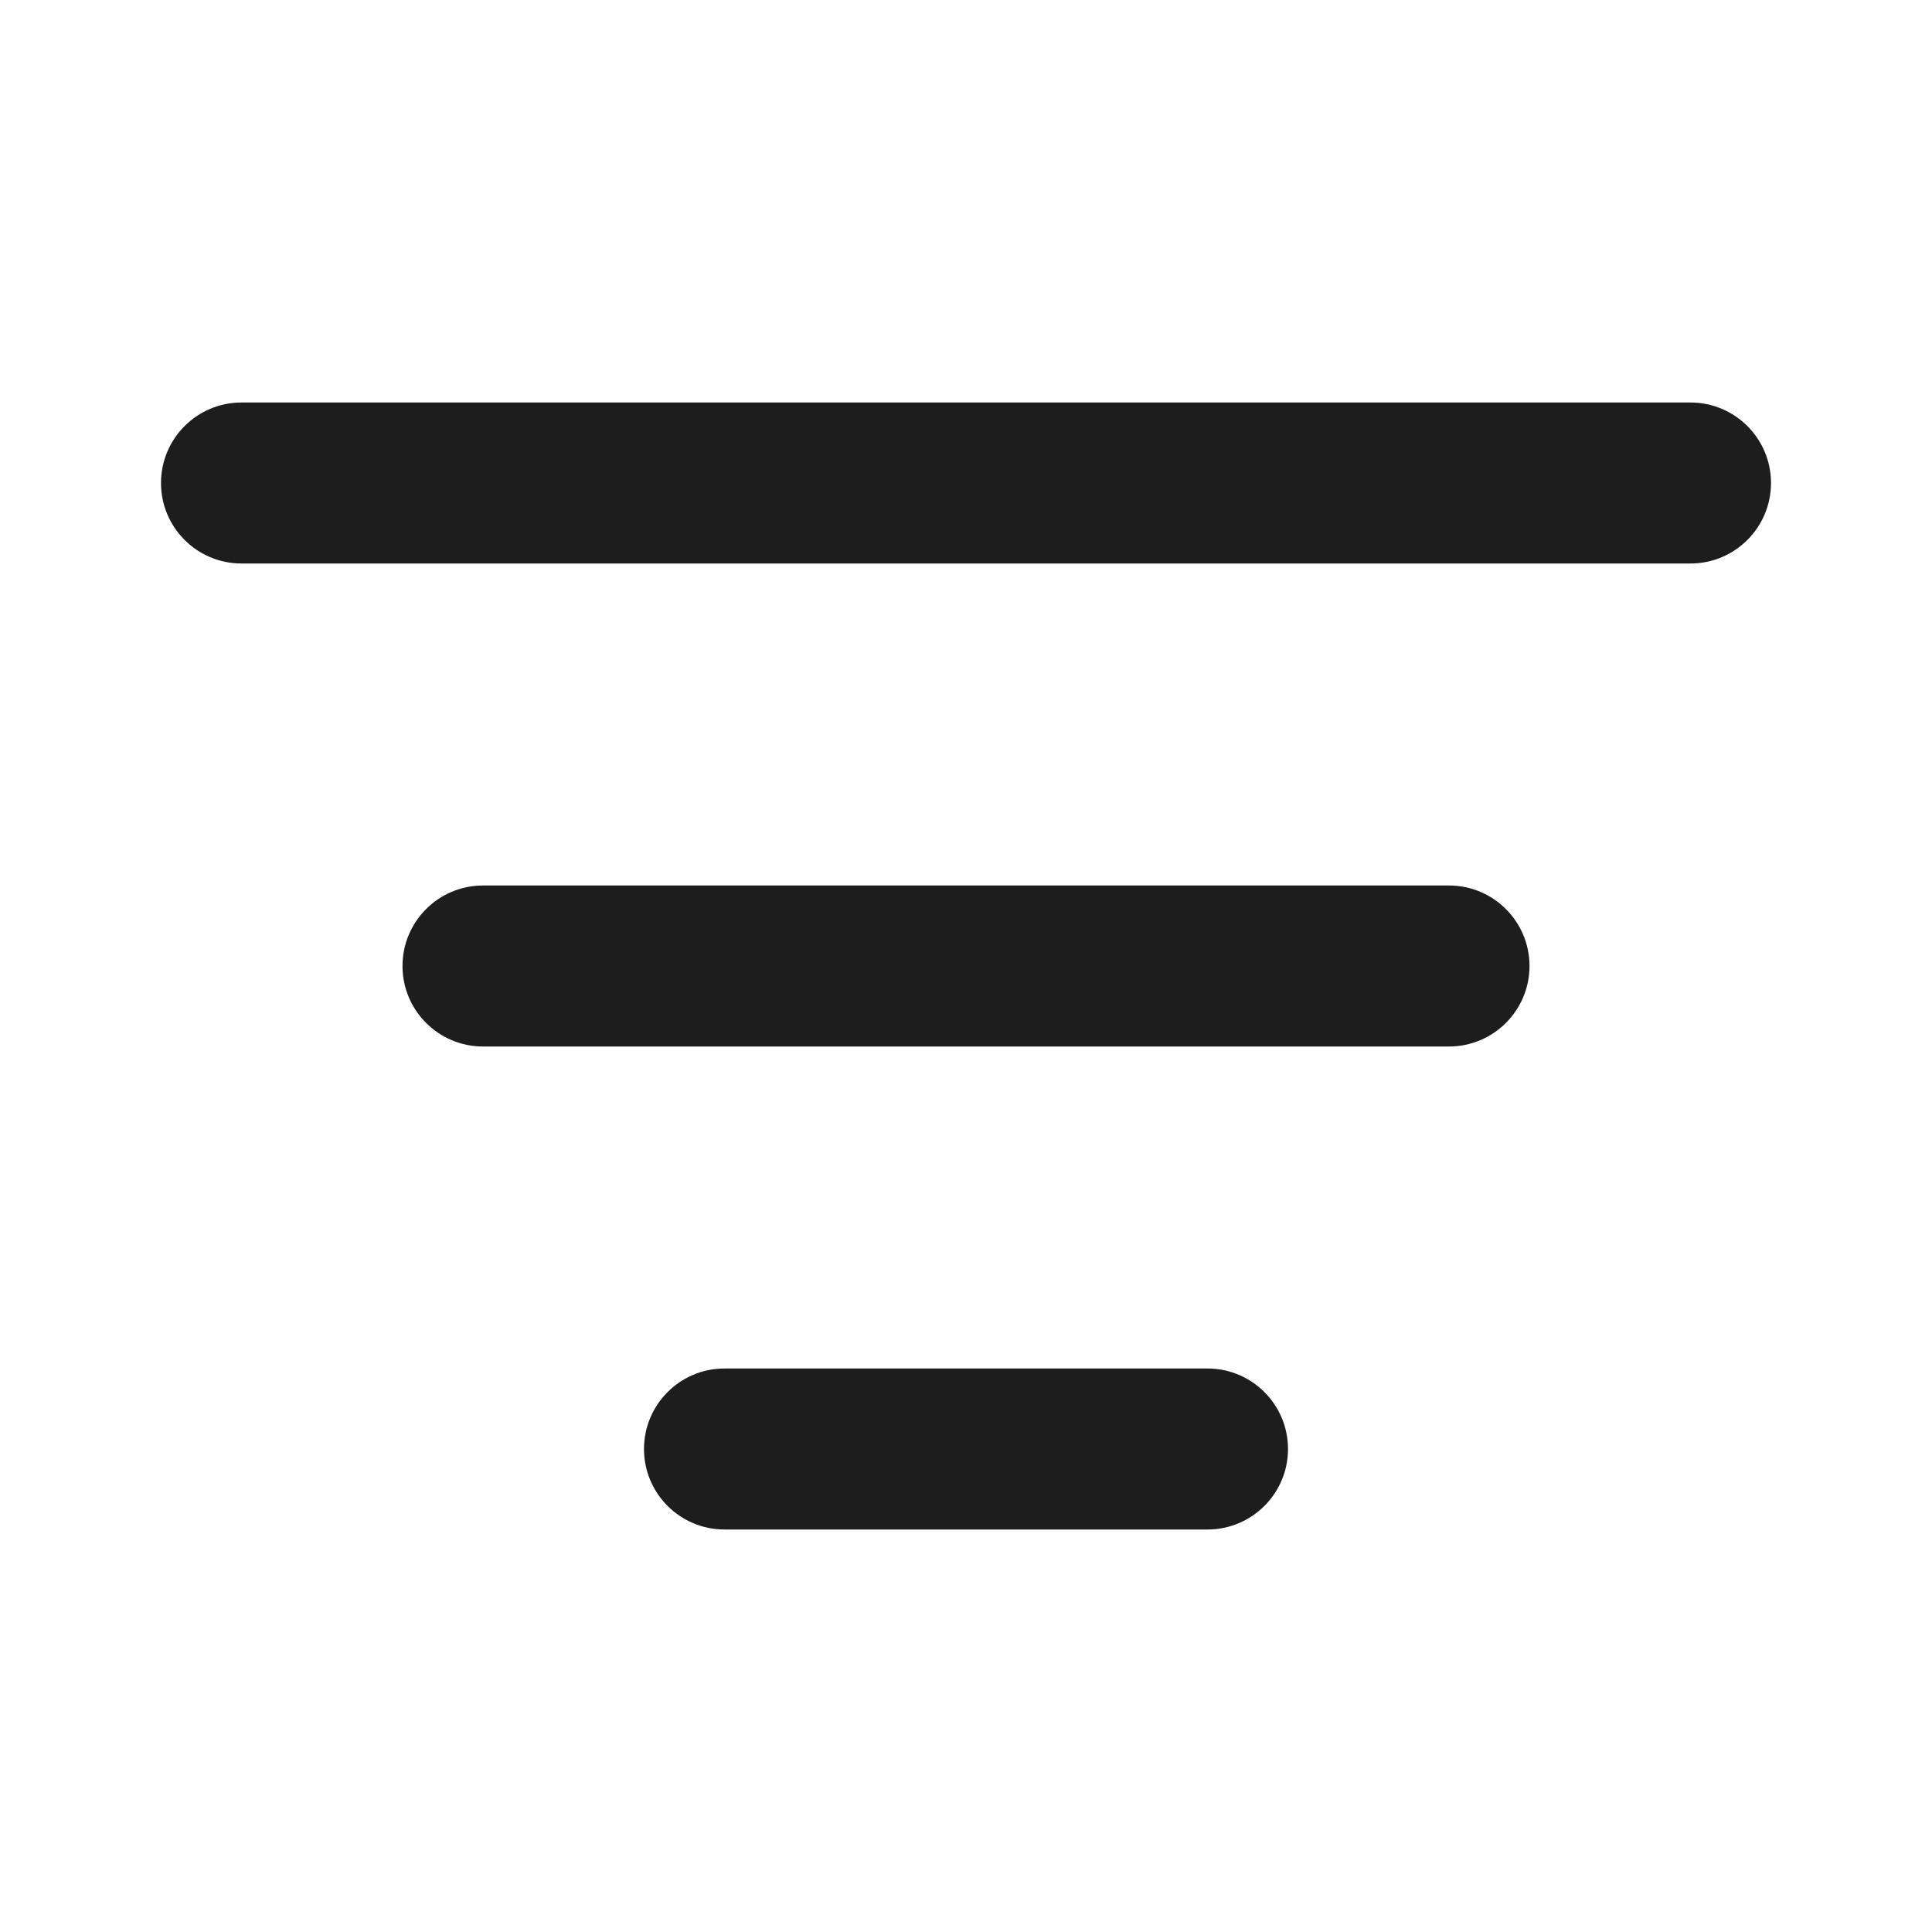
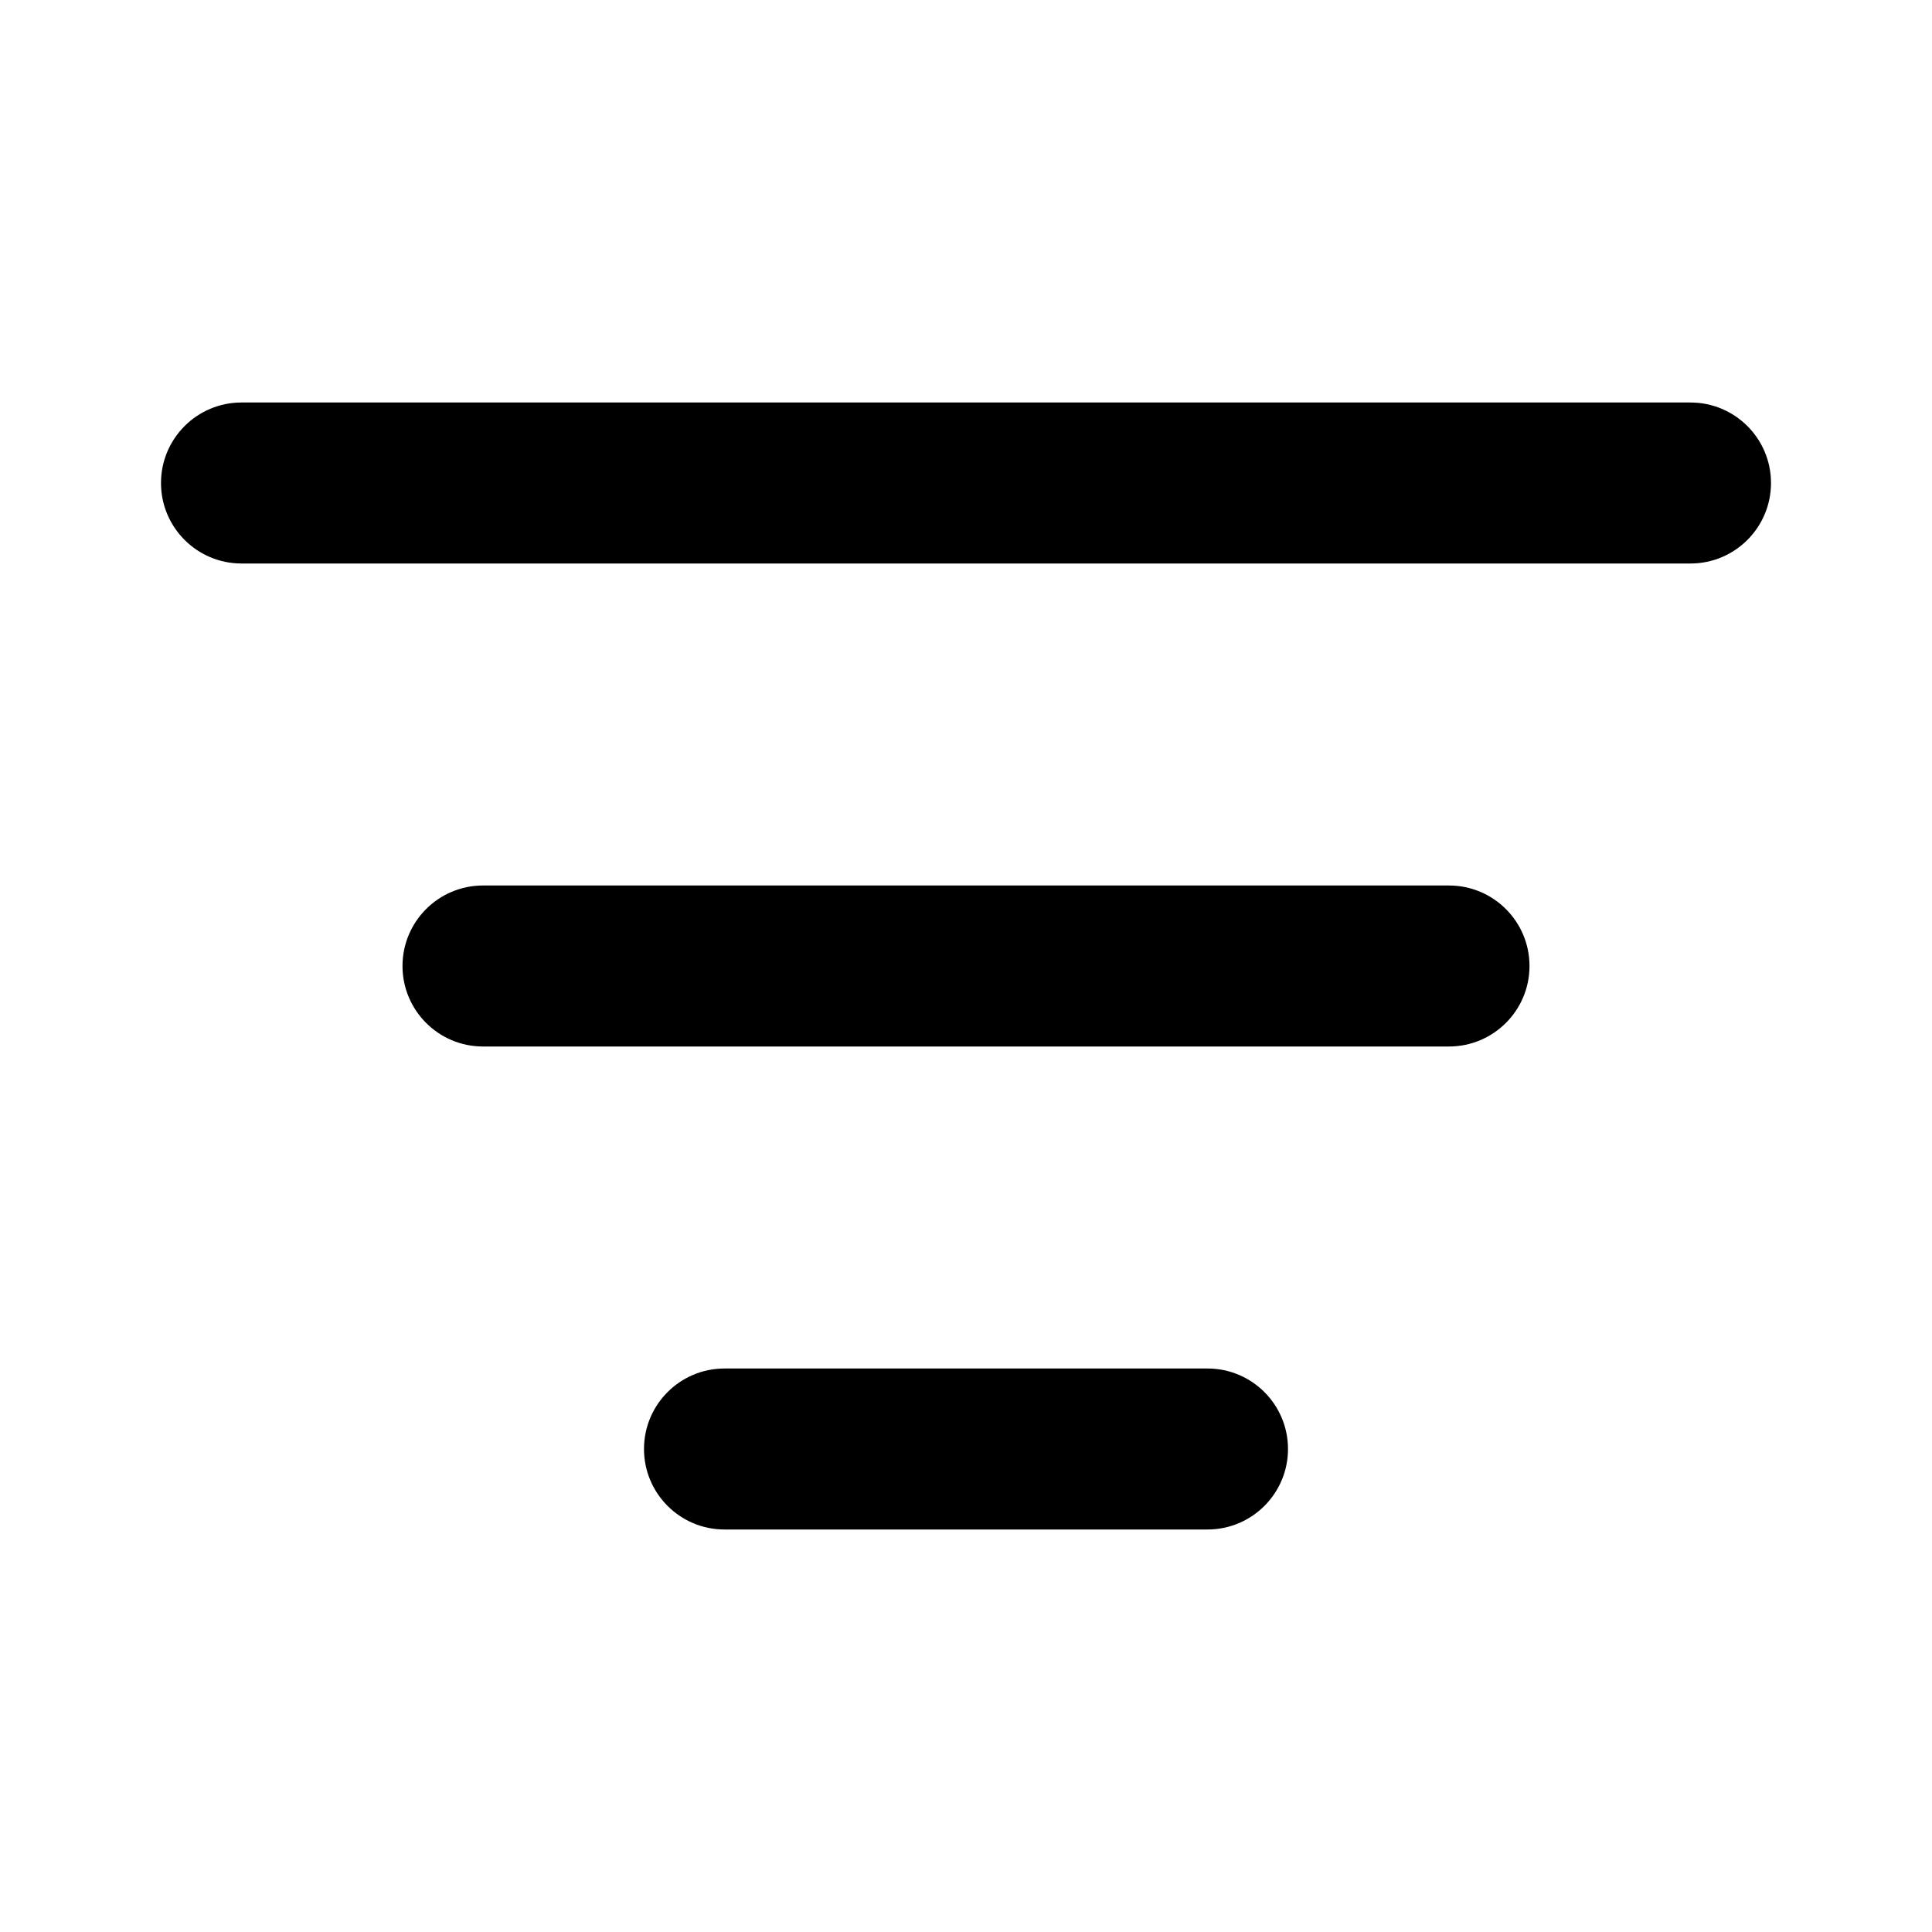
<svg xmlns="http://www.w3.org/2000/svg" width="24" height="24" viewBox="0 0 24 24" fill="none">
-   <path fill-rule="evenodd" clip-rule="evenodd" d="M2 6C2 5.448 2.448 5 3 5H21C21.552 5 22 5.448 22 6C22 6.552 21.552 7 21 7H3C2.448 7 2 6.552 2 6ZM5 12C5 11.448 5.448 11 6 11H18C18.552 11 19 11.448 19 12C19 12.552 18.552 13 18 13H6C5.448 13 5 12.552 5 12ZM8 18C8 17.448 8.448 17 9 17H15C15.552 17 16 17.448 16 18C16 18.552 15.552 19 15 19H9C8.448 19 8 18.552 8 18Z" fill="#1D1D1D" />
+   <path fill-rule="evenodd" clip-rule="evenodd" d="M2 6C2 5.448 2.448 5 3 5H21C21.552 5 22 5.448 22 6C22 6.552 21.552 7 21 7H3C2.448 7 2 6.552 2 6ZM5 12C5 11.448 5.448 11 6 11H18C18.552 11 19 11.448 19 12C19 12.552 18.552 13 18 13H6C5.448 13 5 12.552 5 12ZM8 18C8 17.448 8.448 17 9 17H15C15.552 17 16 17.448 16 18C16 18.552 15.552 19 15 19H9C8.448 19 8 18.552 8 18Z" fill="currentColor" />
</svg>
